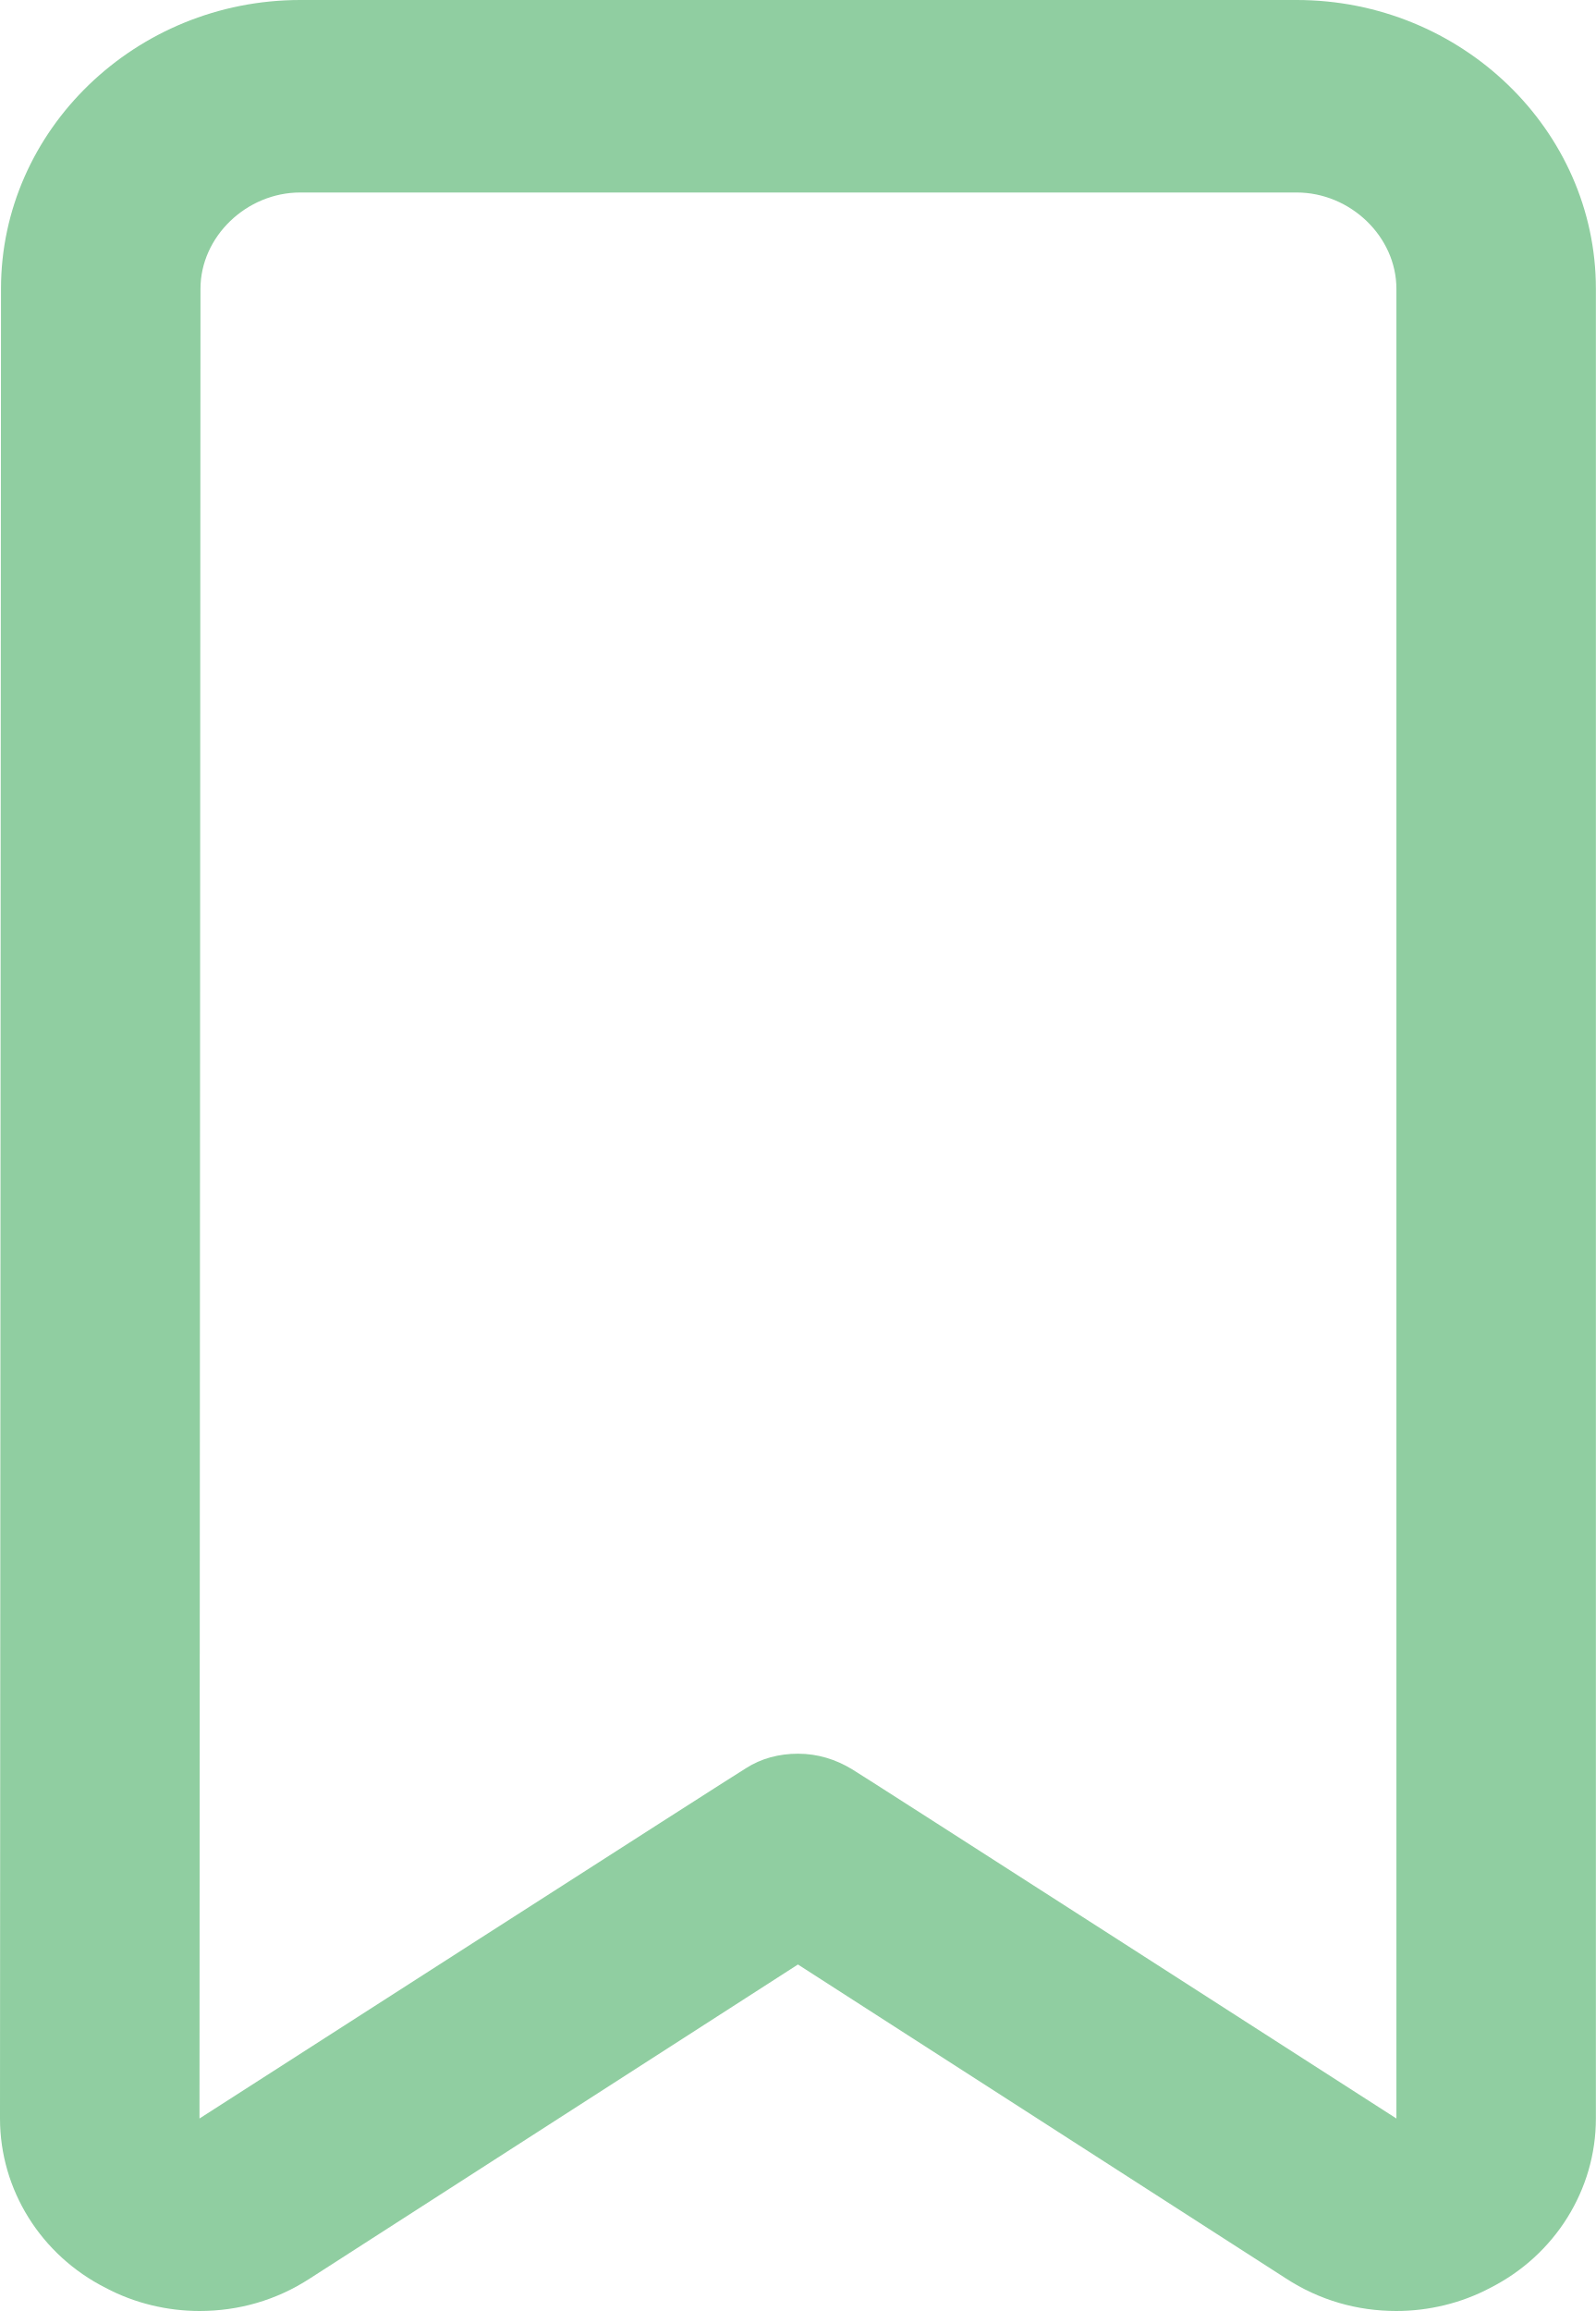
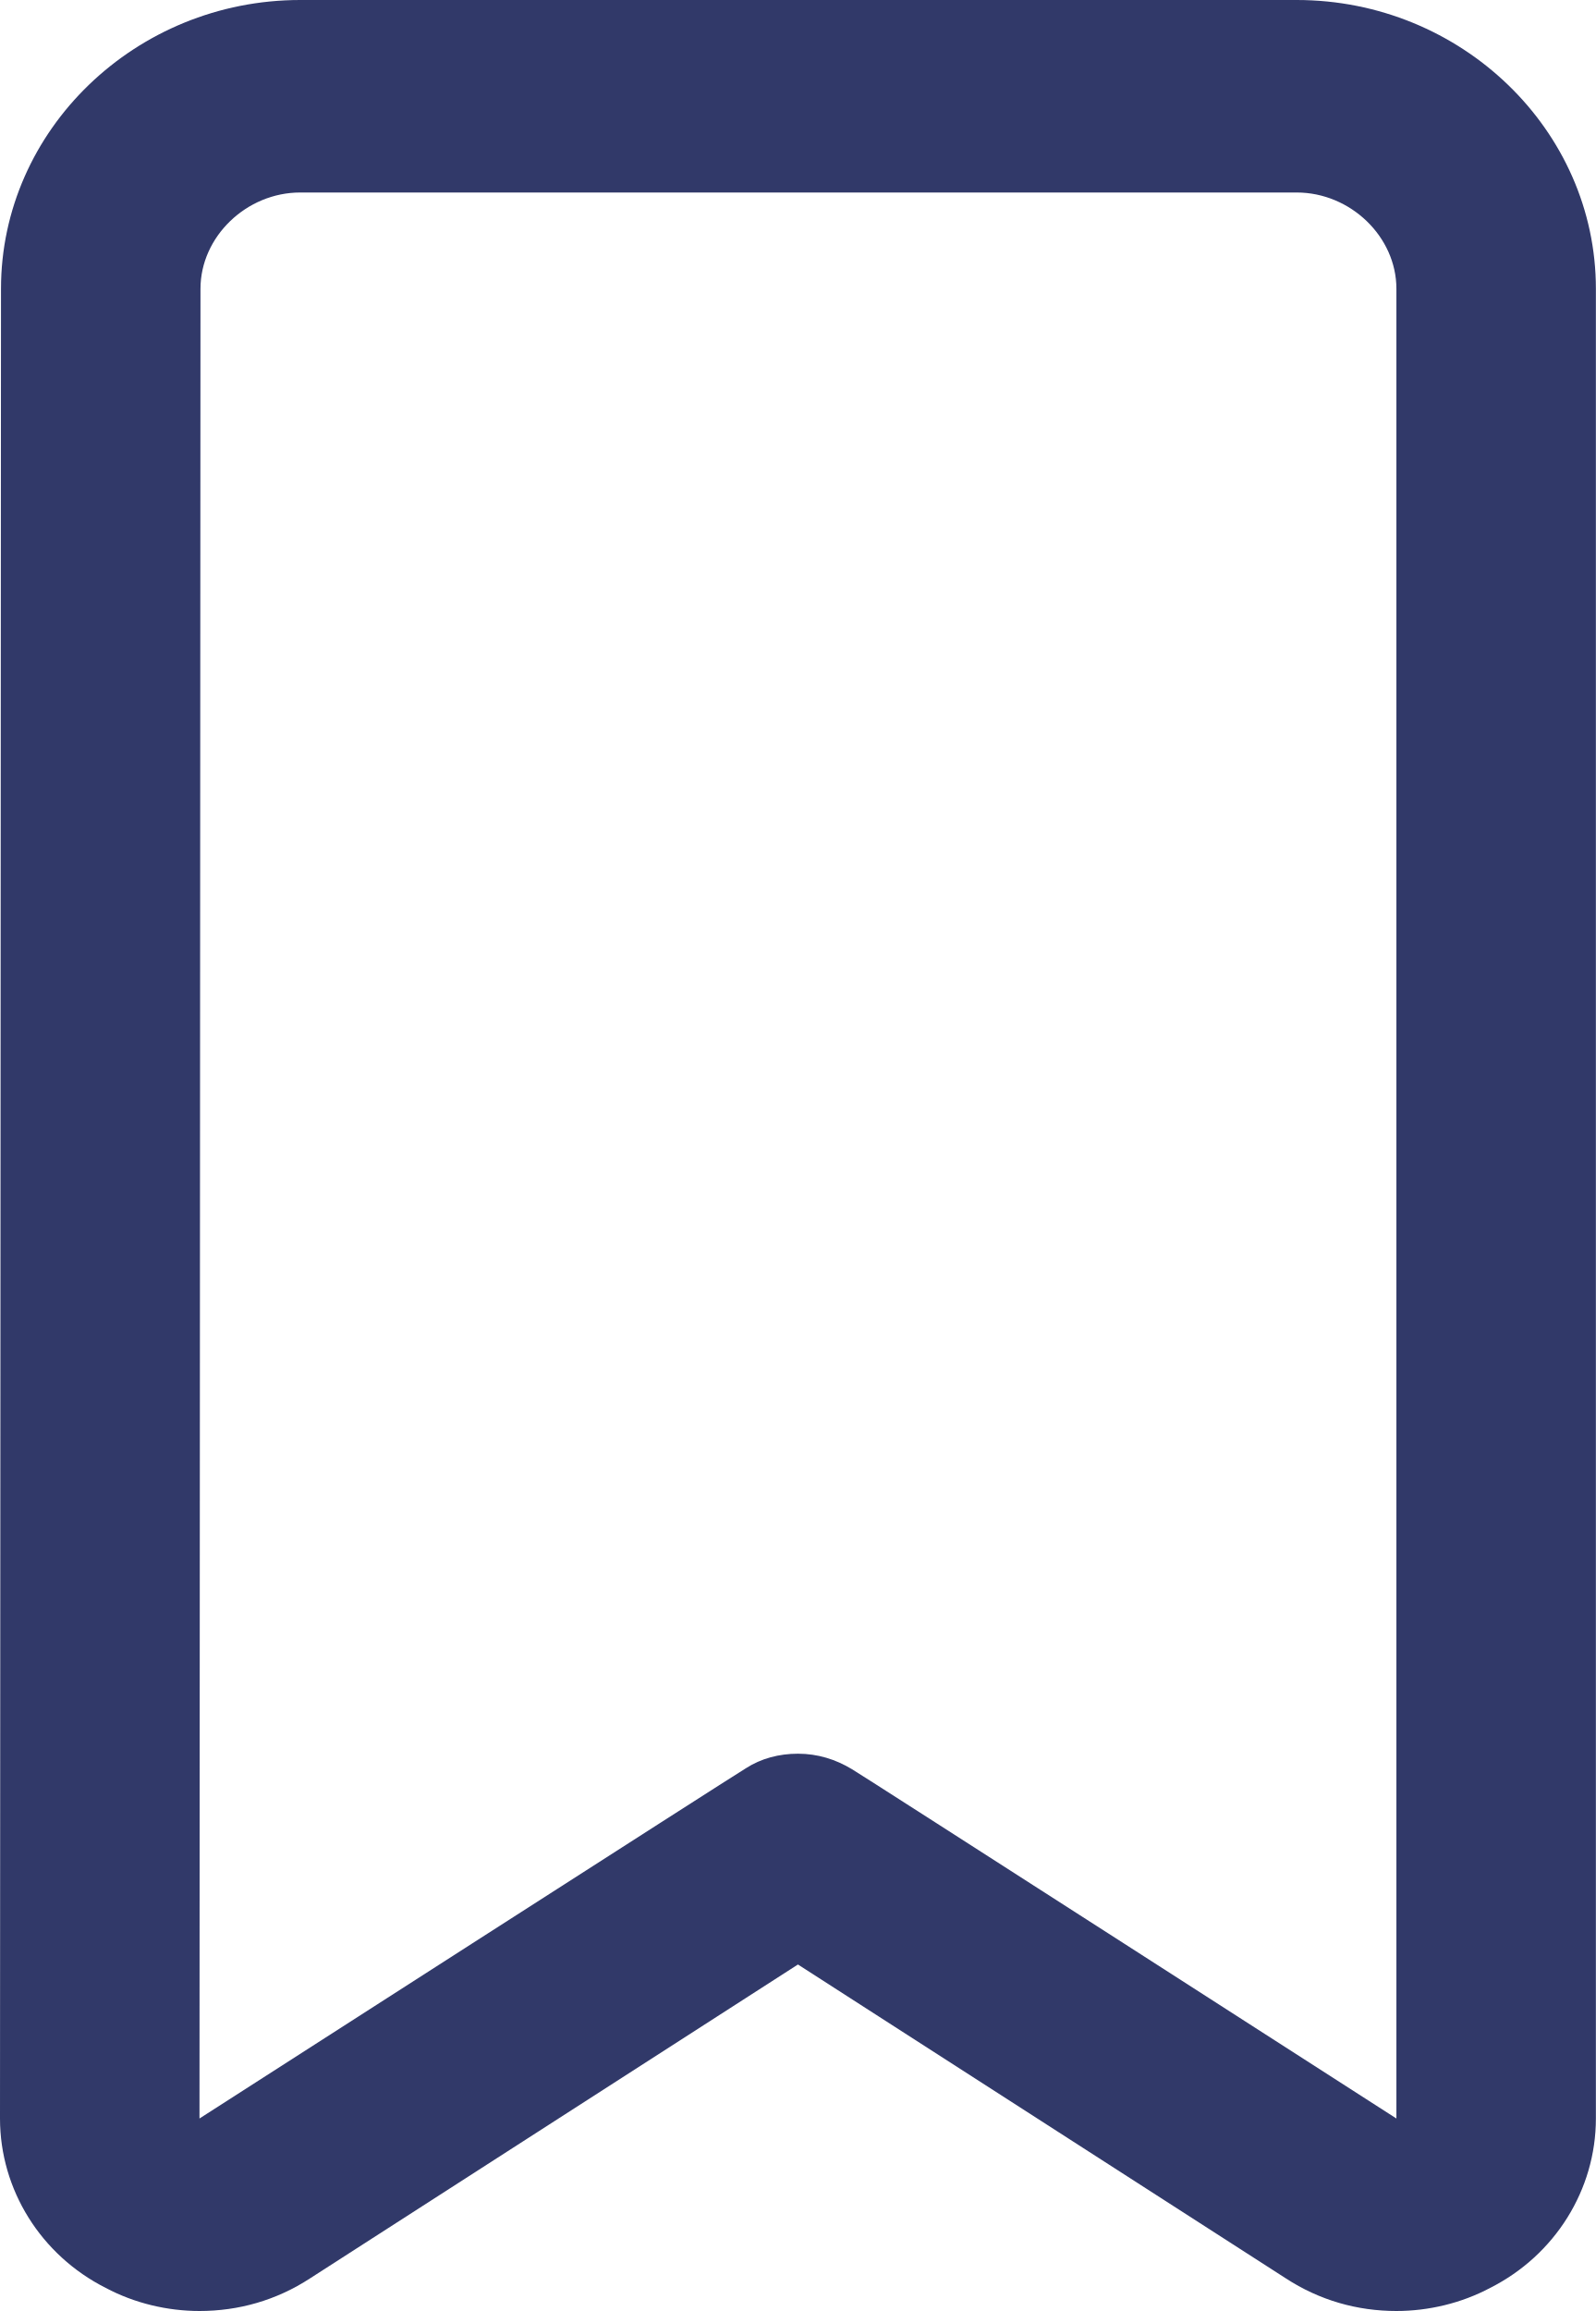
<svg xmlns="http://www.w3.org/2000/svg" width="239" height="346" viewBox="0 0 239 346" fill="none">
-   <path d="M194.188 0H44.962C20.315 0 0.149 19.454 0.149 43.232L0 317.179C0 327.843 6.124 337.642 15.834 342.541C20.166 344.847 25.095 346 29.875 346C35.701 346 41.377 344.415 46.456 341.1L119.5 294.122L192.544 341.1C197.623 344.415 203.299 346 209.125 346C213.905 346 218.834 344.847 223.166 342.541C232.876 337.642 239 327.843 239 317.179V43.232C239 19.454 218.834 0 194.188 0V0ZM209.125 317.179C209.125 317.179 127.716 264.868 127.566 264.868C125.176 263.427 122.488 262.562 119.5 262.562C116.662 262.562 113.973 263.283 111.732 264.724C111.583 264.724 29.875 317.179 29.875 317.179L30.024 43.232C30.024 35.45 36.896 28.821 44.962 28.821H194.188C202.254 28.821 209.125 35.45 209.125 43.232V317.179Z" fill="#90CEA1" />
+   <path d="M194.188 0H44.962C20.315 0 0.149 19.454 0.149 43.232L0 317.179C0 327.843 6.124 337.642 15.834 342.541C20.166 344.847 25.095 346 29.875 346C35.701 346 41.377 344.415 46.456 341.1L119.5 294.122L192.544 341.1C197.623 344.415 203.299 346 209.125 346C213.905 346 218.834 344.847 223.166 342.541C232.876 337.642 239 327.843 239 317.179V43.232C239 19.454 218.834 0 194.188 0V0ZM209.125 317.179C209.125 317.179 127.716 264.868 127.566 264.868C125.176 263.427 122.488 262.562 119.5 262.562C116.662 262.562 113.973 263.283 111.732 264.724C111.583 264.724 29.875 317.179 29.875 317.179L30.024 43.232C30.024 35.45 36.896 28.821 44.962 28.821H194.188C202.254 28.821 209.125 35.45 209.125 43.232V317.179Z" fill="#313969" />
</svg>
